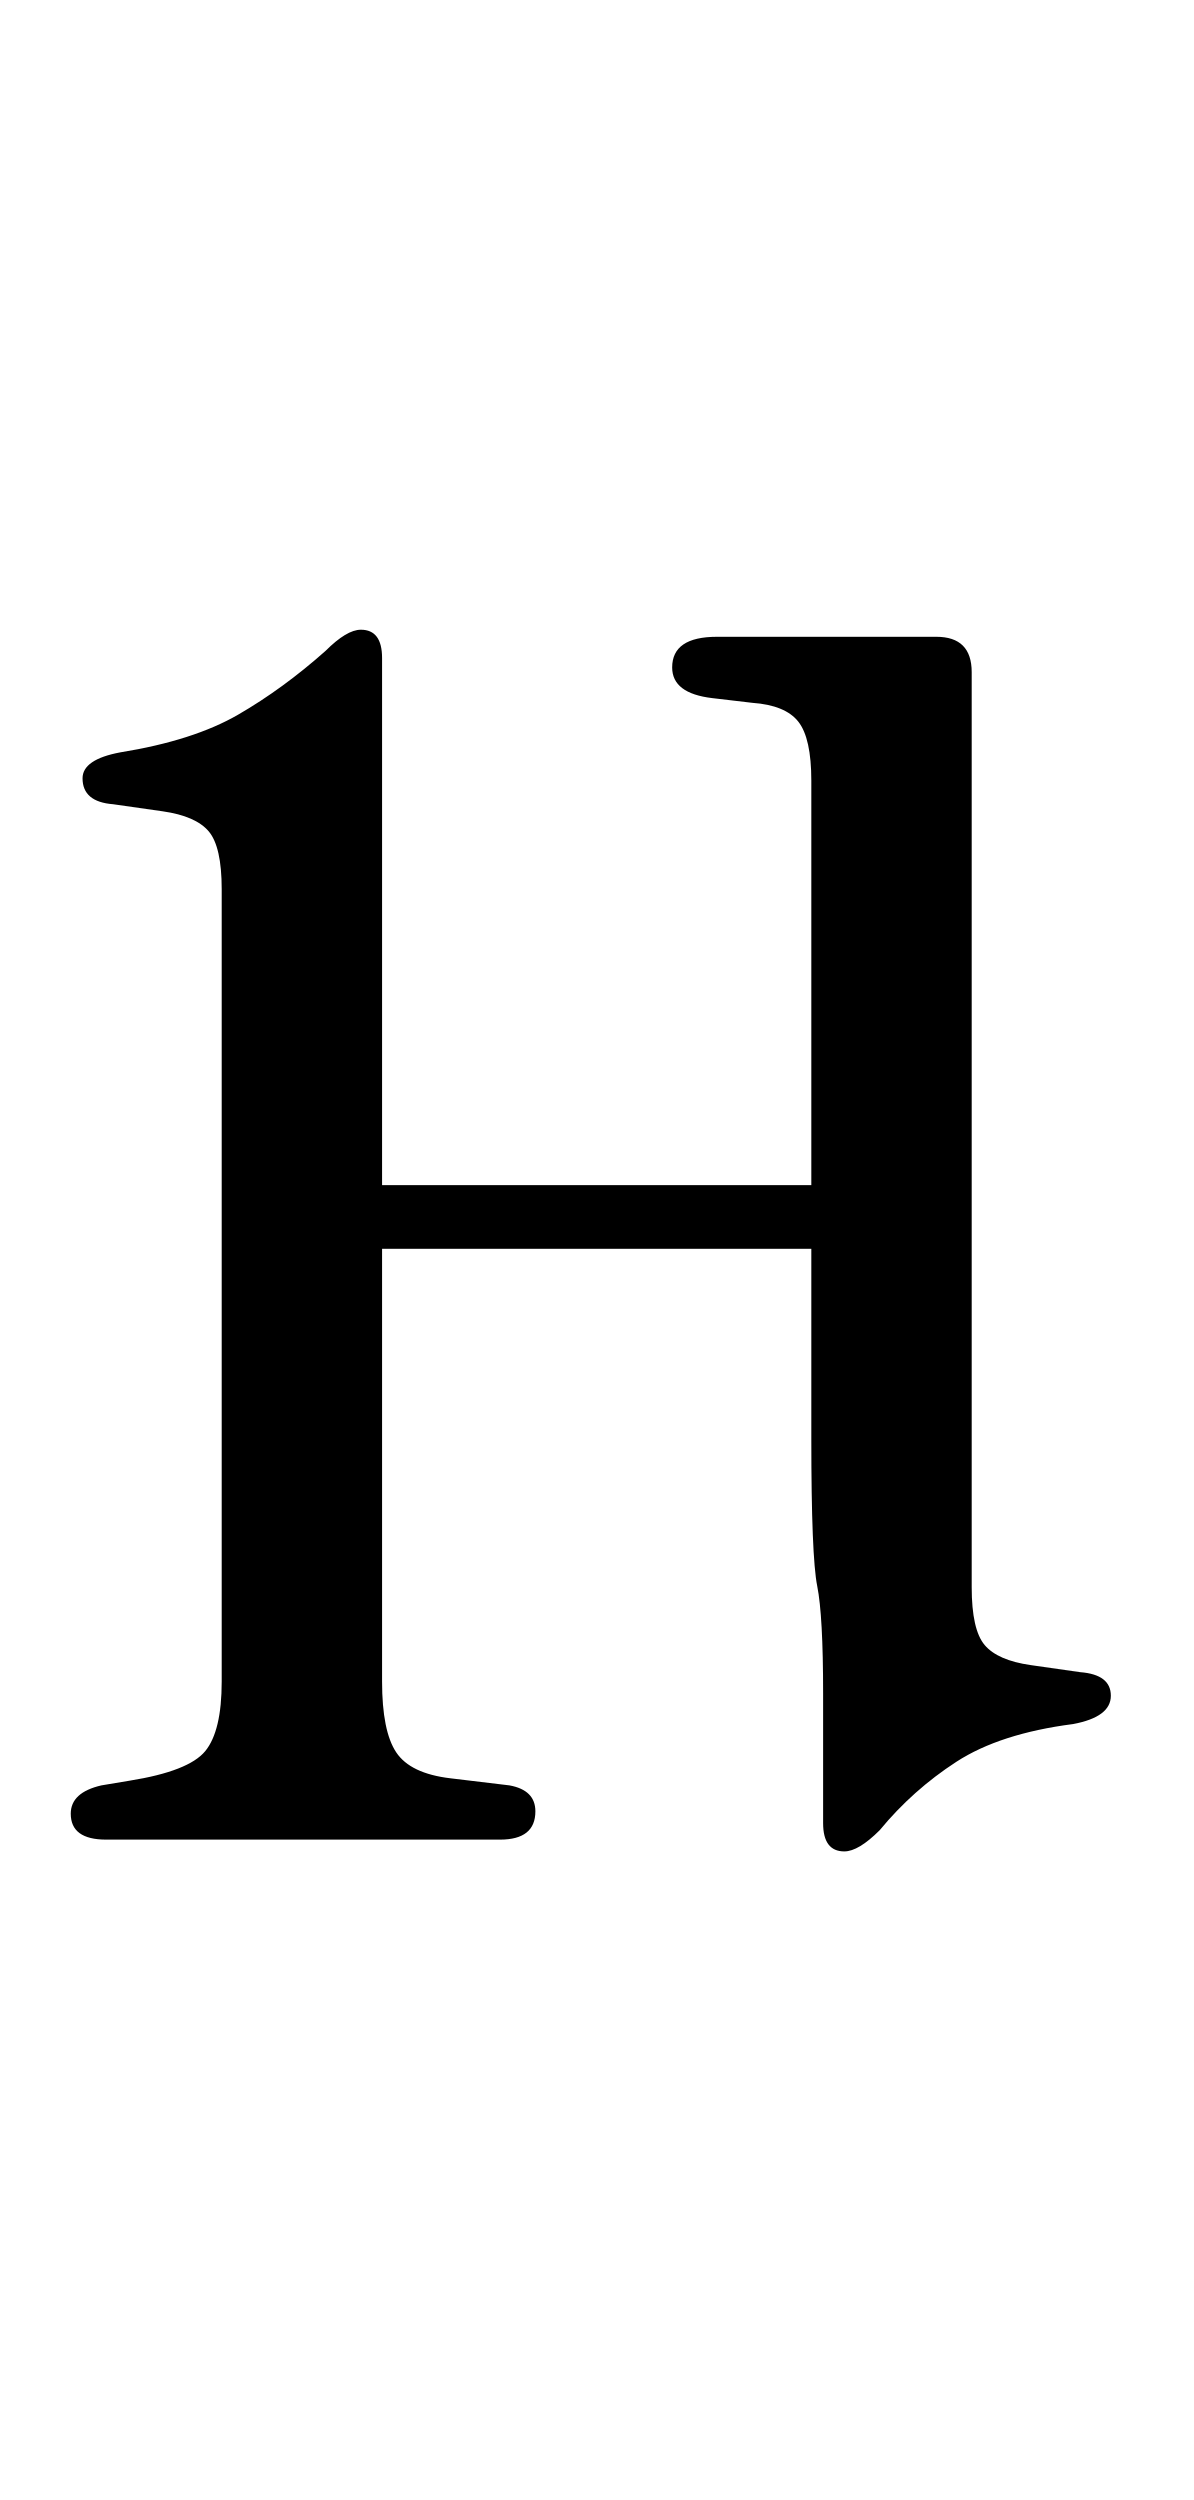
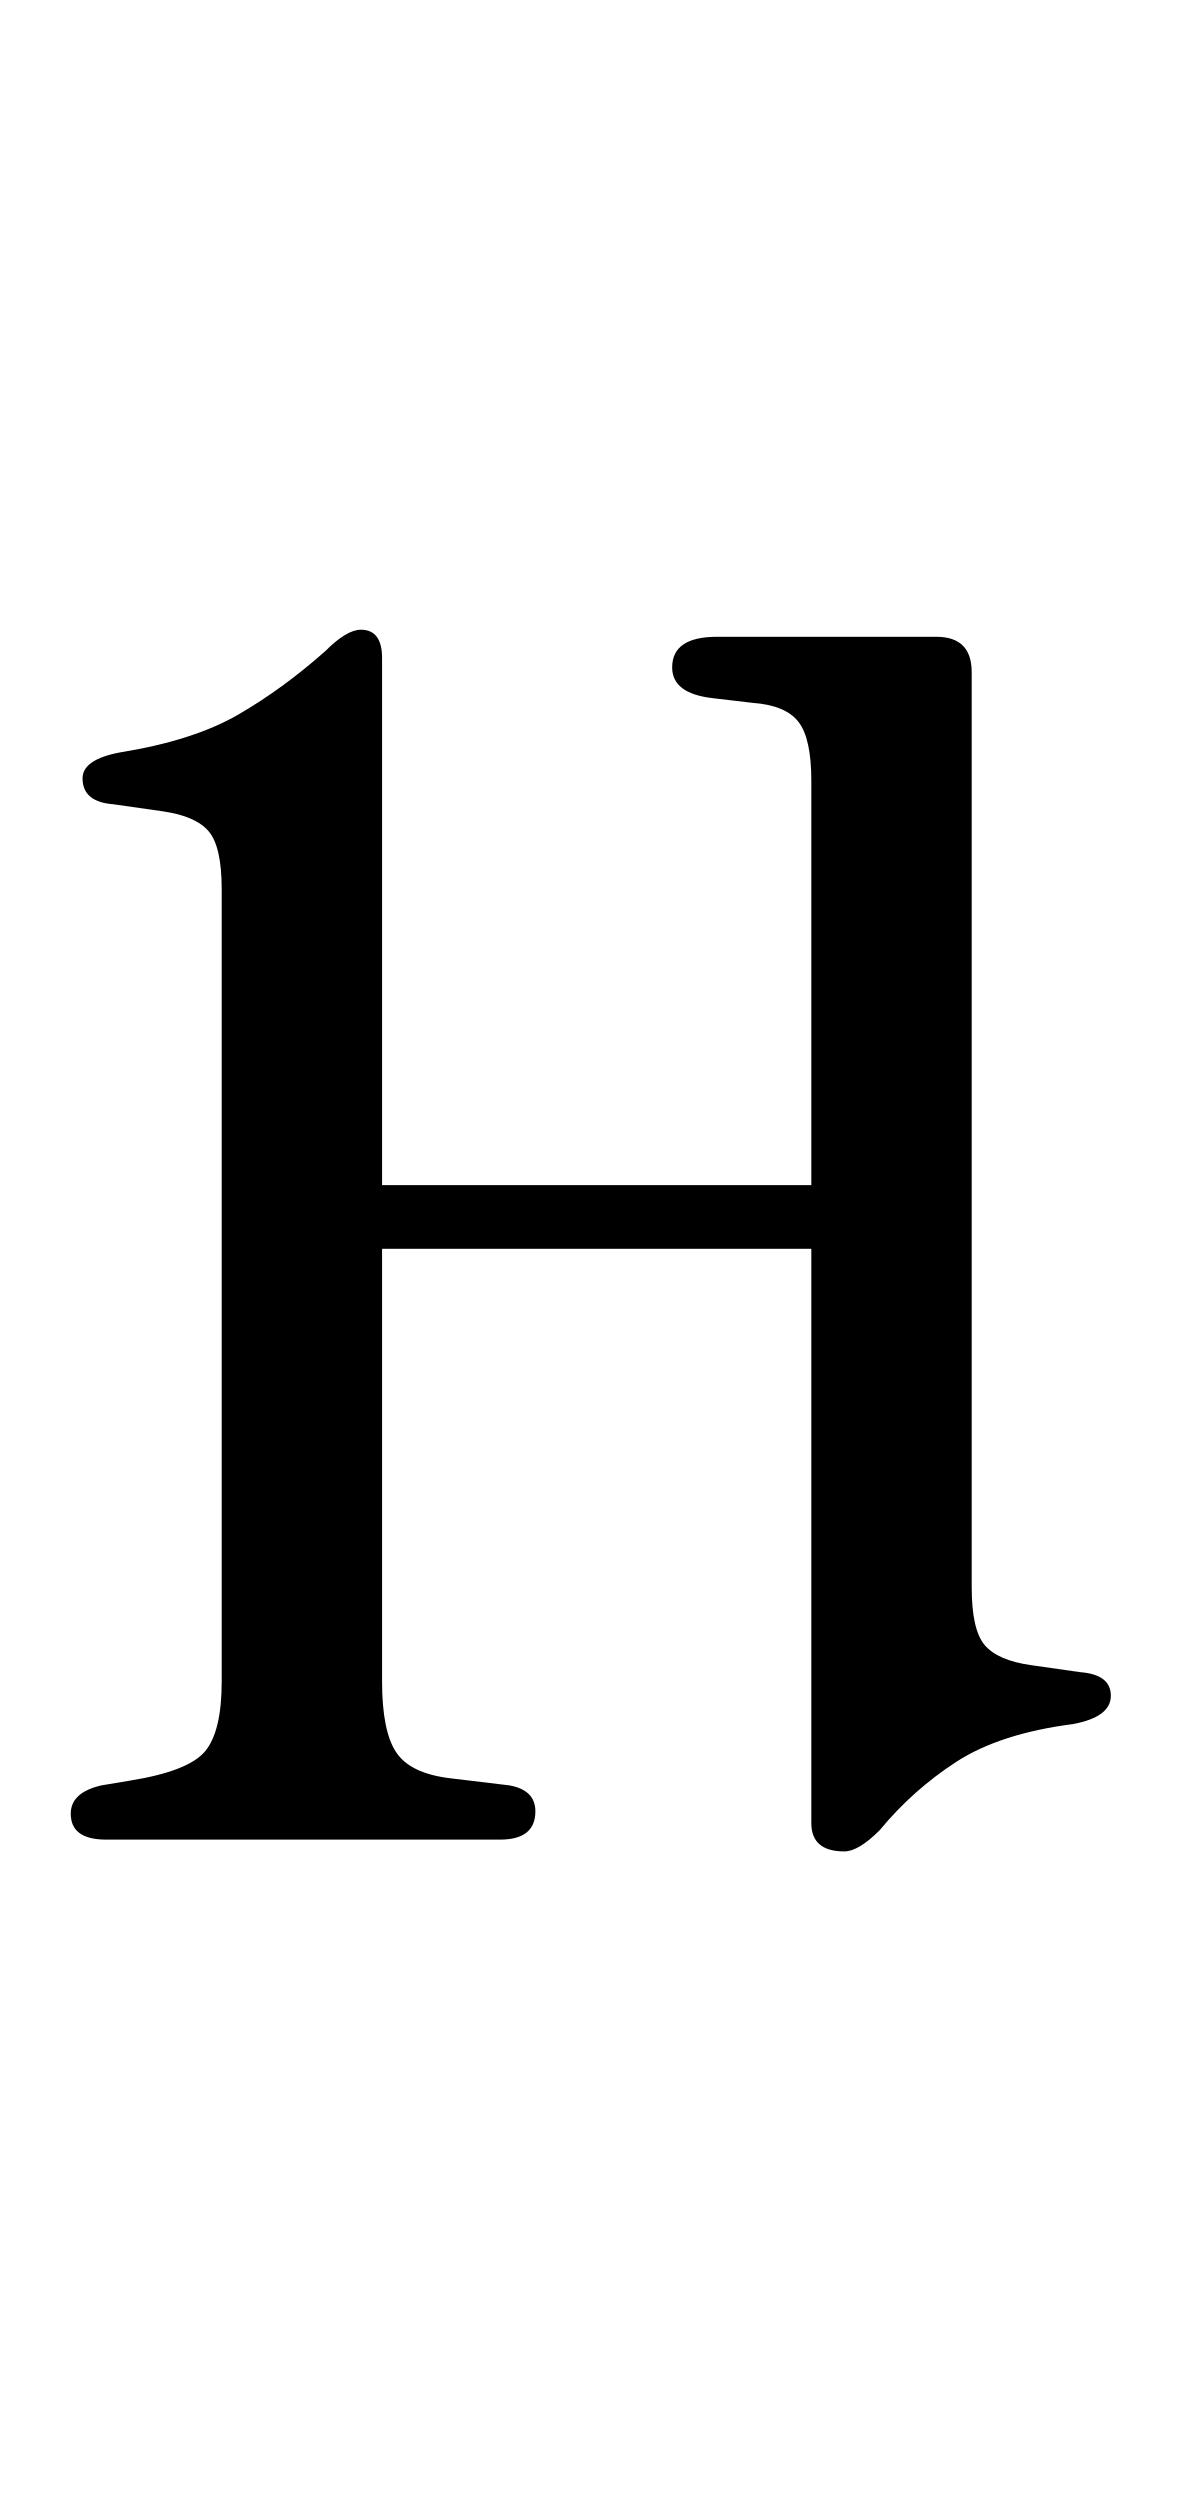
<svg xmlns="http://www.w3.org/2000/svg" viewBox="-20 -780 506 1060">
-   <path transform="scale(1,-1)" d="M25.0 0.0H192.0Q207.0 0.0 207.0 12.0Q207.0 21.0 196.0 23.0L171.0 26.0Q154.0 28.0 148.0 37.0Q142.0 46.0 142.0 67.0V250.5H324.0V170.0Q324.0 120.0 326.5 107.5Q329.0 95.0 329.0 62.0V7.0Q329.0 -5.0 338.0 -5.0Q344.0 -5.0 353.0 4.0Q367.0 21.0 385.5 33.0Q404.0 45.0 435.0 49.0Q451.0 52.0 451.0 61.0Q451.0 70.0 438.0 71.0L417.0 74.0Q403.0 76.0 397.5 82.5Q392.0 89.0 392.0 107.0V495.0Q392.0 510.0 377.0 510.0H284.0Q265.0 510.0 265.0 497.0Q265.0 486.0 282.0 484.0L299.0 482.0Q313.0 481.0 318.5 474.0Q324.0 467.0 324.0 449.0V277.5H142.0V501.0Q142.0 513.0 133.0 513.0Q127.0 513.0 118.0 504.0Q100.0 488.0 81.0 477.0Q62.0 466.0 31.0 461.0Q15.0 458.0 15.0 450.0Q15.0 440.0 28.0 439.0L49.0 436.0Q63.0 434.0 68.5 427.5Q74.0 421.0 74.0 403.0V67.0Q74.0 46.0 67.0 37.5Q60.0 29.0 35.0 25.0L23.0 23.0Q10.0 20.0 10.0 11.0Q10.0 0.0 25.0 0.0Z" />
+   <path transform="scale(1,-1)" d="M25.0 0.0H192.0Q207.0 0.0 207.0 12.0Q207.0 21.0 196.0 23.0L171.0 26.0Q154.0 28.0 148.0 37.0Q142.0 46.0 142.0 67.0V250.5H324.0V7.0Q324.0 -5.0 338.0 -5.0Q344.0 -5.0 353.0 4.0Q367.0 21.0 385.5 33.0Q404.0 45.0 435.0 49.0Q451.0 52.0 451.0 61.0Q451.0 70.0 438.0 71.0L417.0 74.0Q403.0 76.0 397.5 82.5Q392.0 89.0 392.0 107.0V495.0Q392.0 510.0 377.0 510.0H284.0Q265.0 510.0 265.0 497.0Q265.0 486.0 282.0 484.0L299.0 482.0Q313.0 481.0 318.5 474.0Q324.0 467.0 324.0 449.0V277.5H142.0V501.0Q142.0 513.0 133.0 513.0Q127.0 513.0 118.0 504.0Q100.0 488.0 81.0 477.0Q62.0 466.0 31.0 461.0Q15.0 458.0 15.0 450.0Q15.0 440.0 28.0 439.0L49.0 436.0Q63.0 434.0 68.5 427.5Q74.0 421.0 74.0 403.0V67.0Q74.0 46.0 67.0 37.5Q60.0 29.0 35.0 25.0L23.0 23.0Q10.0 20.0 10.0 11.0Q10.0 0.0 25.0 0.0Z" />
</svg>
